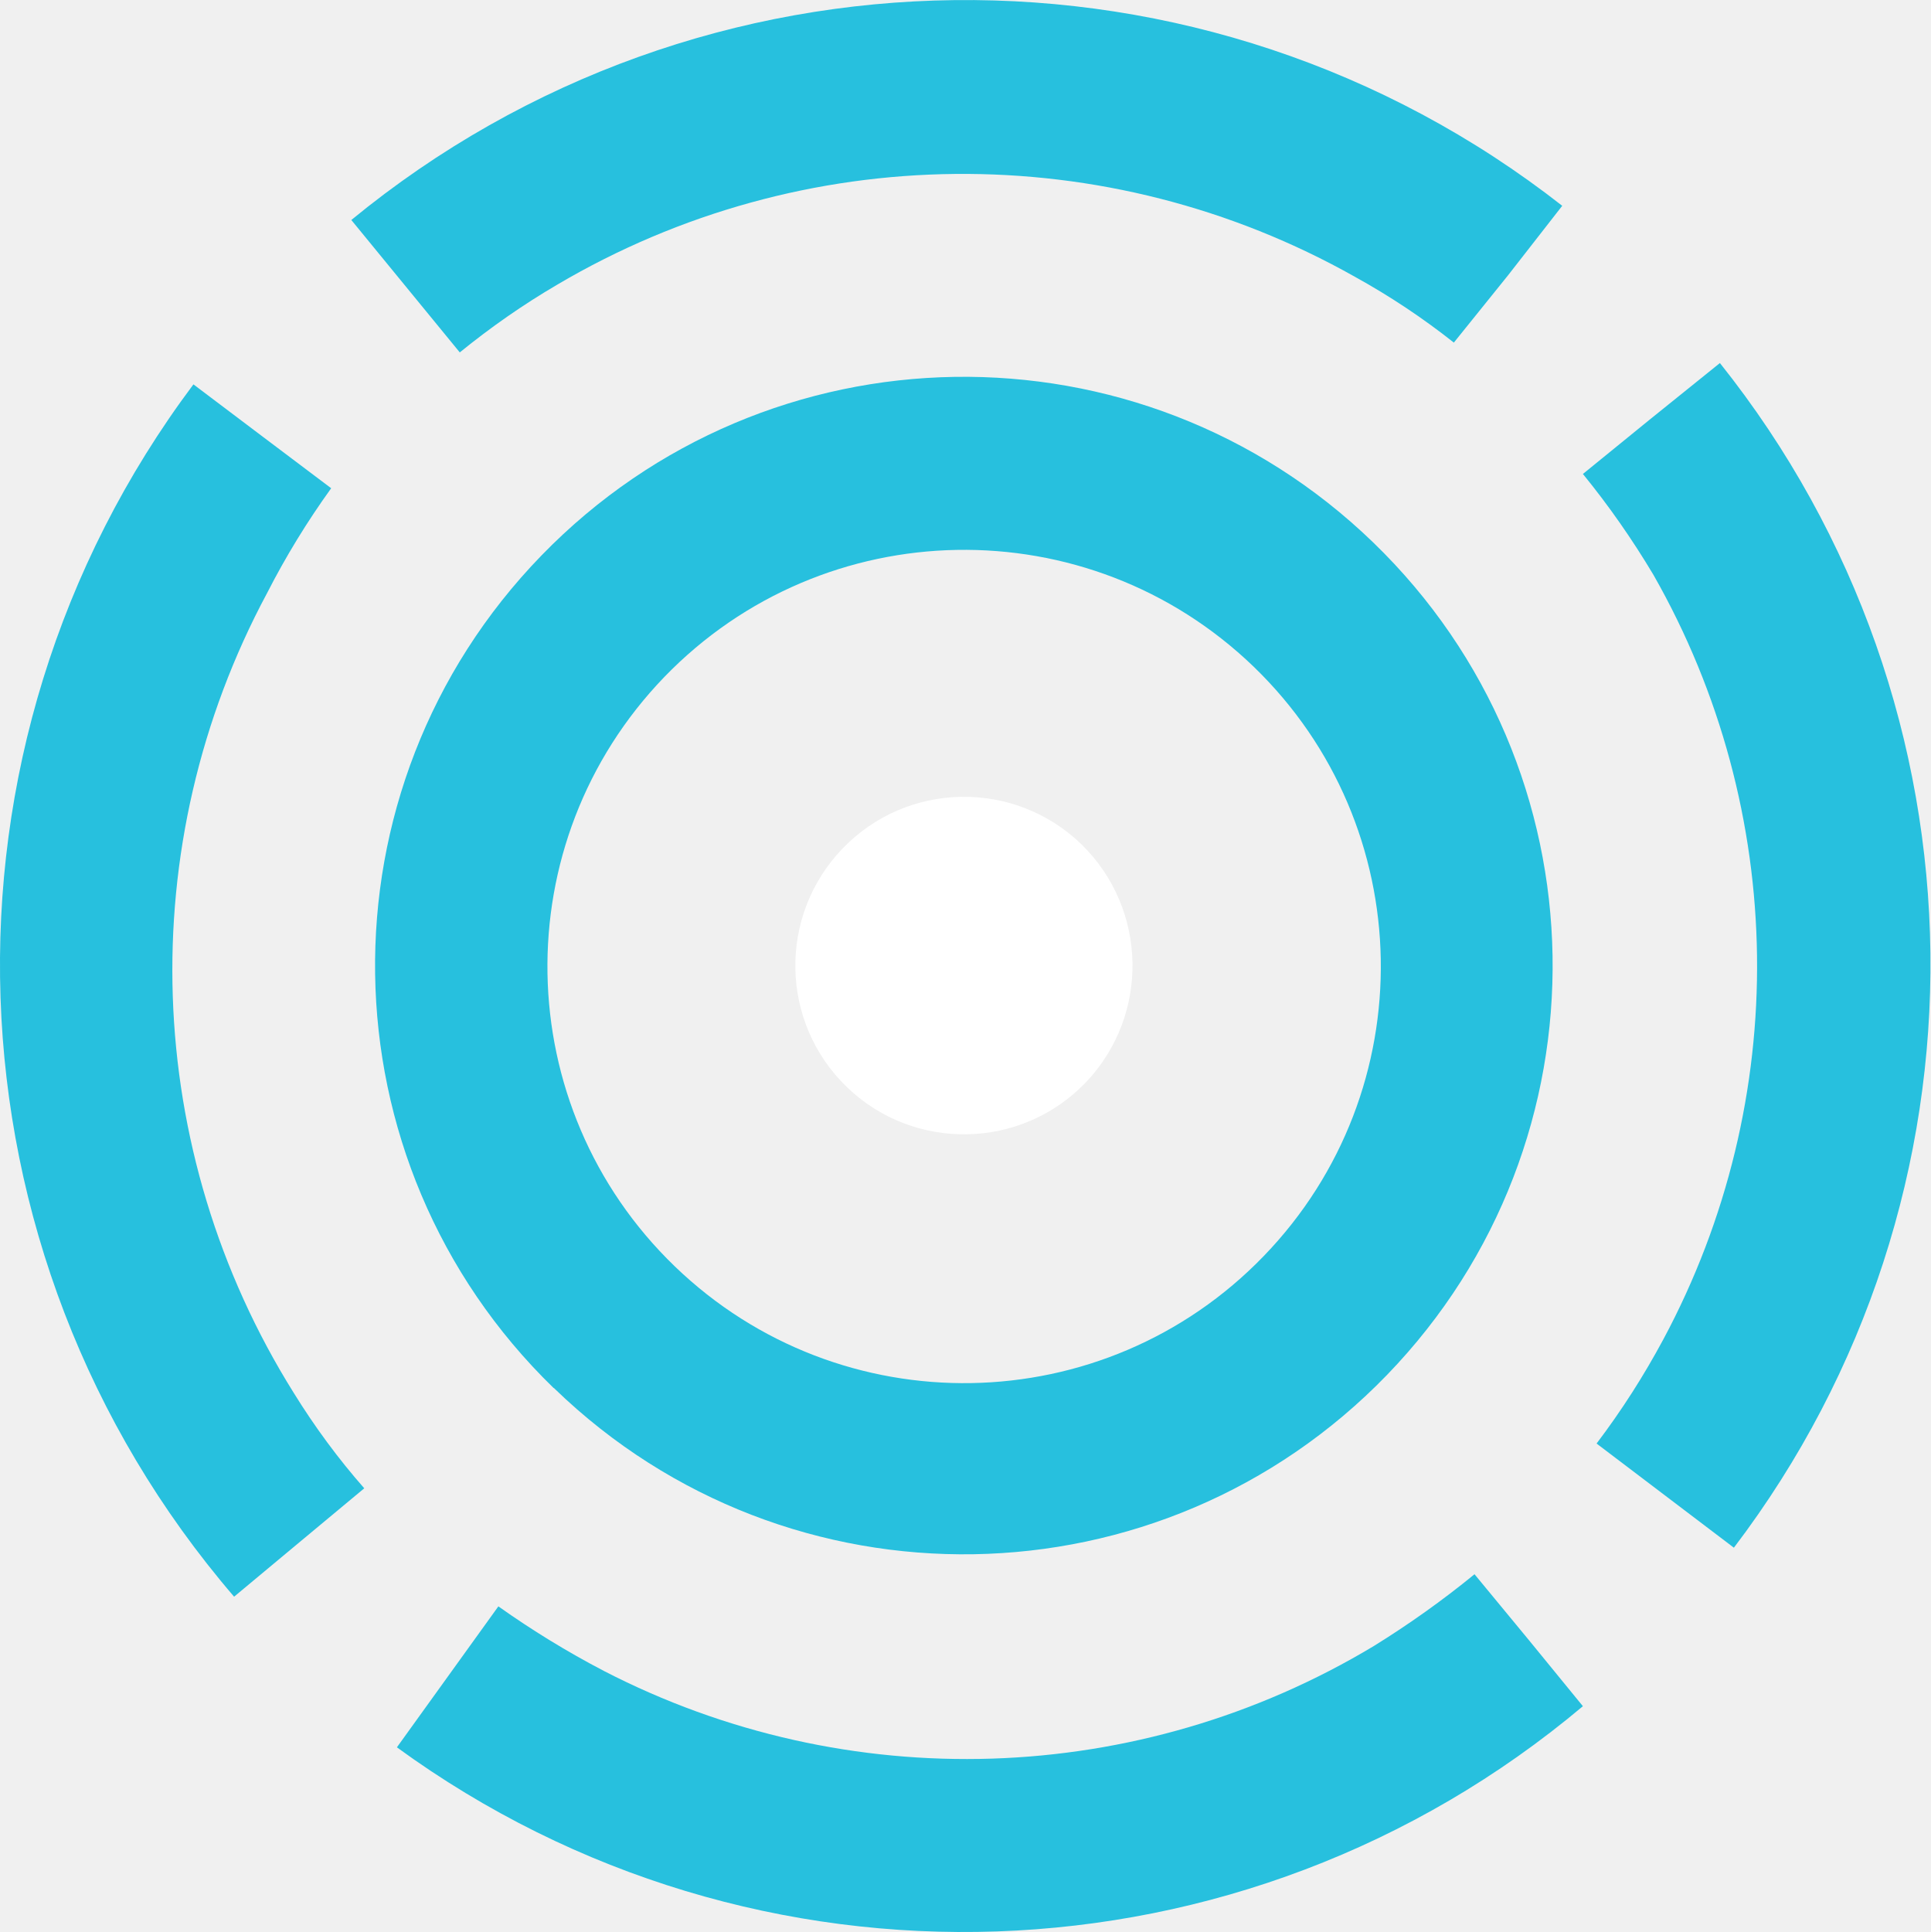
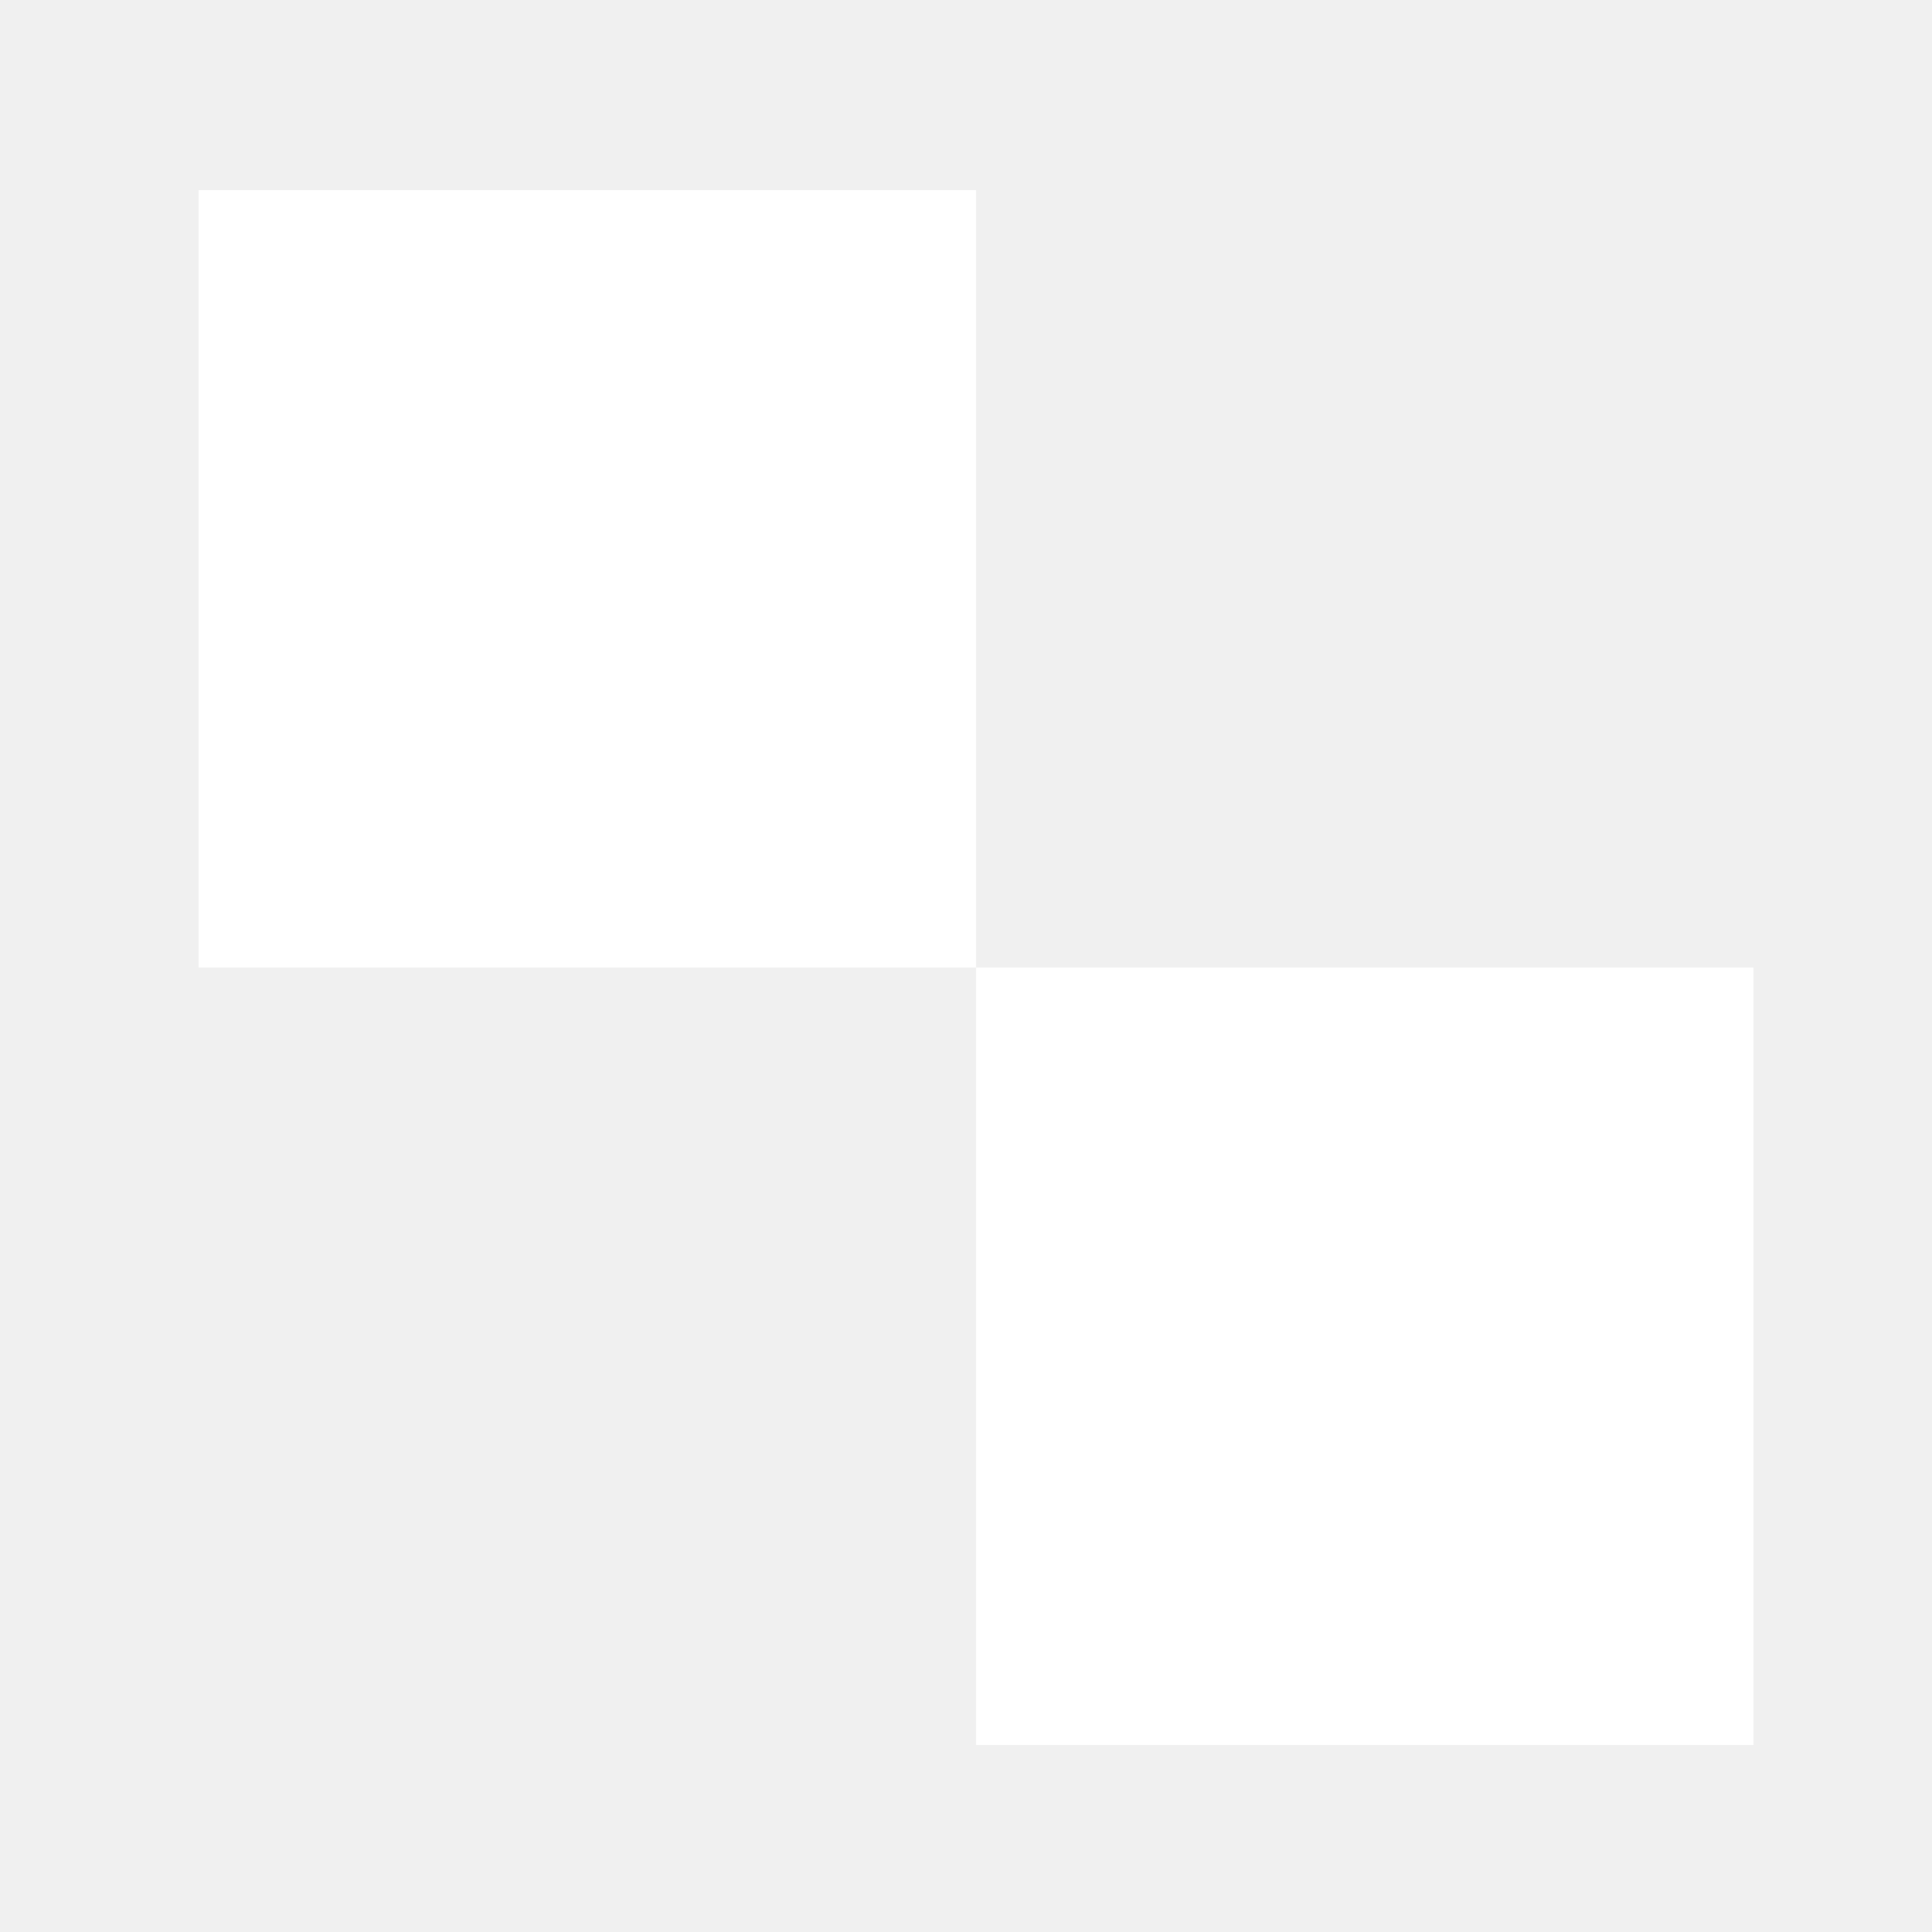
- <svg xmlns="http://www.w3.org/2000/svg" version="1.1" id="Layer_4" x="0px" y="0px" width="25.968px" height="25.986px" viewBox="86.999 37.031 25.968 25.986" enable-background="new 86.999 37.031 25.968 25.986" xml:space="preserve">
-   <path fill="#27C0DE" d="M94.461,55.711c3.144,3.04,8.156,2.956,11.197-0.188c3.041-3.145,2.957-8.157-0.188-11.197  c-3.141-3.036-8.143-2.958-11.186,0.175c-3.048,3.138-2.976,8.15,0.161,11.198C94.454,55.702,94.458,55.706,94.461,55.711z   M103.862,45.997c2.227,2.15,2.289,5.699,0.139,7.926c-2.15,2.228-5.699,2.288-7.926,0.14c-2.228-2.151-2.289-5.699-0.139-7.927l0,0  C98.088,43.912,101.633,43.85,103.862,45.997z" />
-   <path fill="#27C0DE" d="M91.725,39.99l1.459,1.781c0.414-0.337,0.854-0.644,1.314-0.913c3.301-1.947,7.391-1.985,10.729-0.103  c0.467,0.258,0.911,0.553,1.329,0.884l0.729-0.905l0,0l0.729-0.935C103.211,36.039,96.439,36.118,91.725,39.99z" />
-   <path fill="#27C0DE" d="M109.189,42.676l-0.897,0.73c0.35,0.429,0.666,0.883,0.949,1.357c1.811,3.177,1.86,7.061,0.133,10.283  c-0.263,0.49-0.563,0.959-0.898,1.401l1.847,1.401c3.595-4.729,3.517-11.292-0.188-15.934L109.189,42.676z" />
-   <path fill="#27C0DE" d="M89.601,42.201c-3.665,4.891-3.437,11.671,0.547,16.306l0.875-0.729l0,0l0.876-0.729  c-0.352-0.4-0.669-0.831-0.949-1.284c-2.041-3.263-2.178-7.367-0.357-10.759c0.25-0.49,0.539-0.961,0.861-1.408l-0.92-0.693l0,0  L89.601,42.201z" />
-   <path fill="#27C0DE" d="M108.292,59.98l-0.729-0.892l0,0l-0.729-0.883c-0.43,0.352-0.881,0.672-1.352,0.964  c-3.162,1.902-7.085,2.029-10.363,0.335c-0.492-0.257-0.965-0.547-1.416-0.867l-1.365,1.896  C97.151,64.041,103.734,63.813,108.292,59.98z" />
-   <path fill="#FFFFFF" d="M101.542,48.383c-0.903-0.869-2.34-0.843-3.209,0.061s-0.844,2.34,0.06,3.21  c0.901,0.868,2.338,0.842,3.208-0.06l0,0C102.467,50.69,102.44,49.255,101.542,48.383z" />
+ <svg xmlns="http://www.w3.org/2000/svg" version="1.1" id="Layer_1" x="0px" y="0px" viewBox="0 0 250 250" style="enable-background:new 0 0 250 250;" xml:space="preserve">
+   <rect fill="#ffffff" x="25.7" y="24.6" class="st0" width="100.6" height="100.6" />
+   <rect fill="#ffffff" x="126.3" y="125.2" class="st1" width="100.6" height="100.6" />
</svg>
